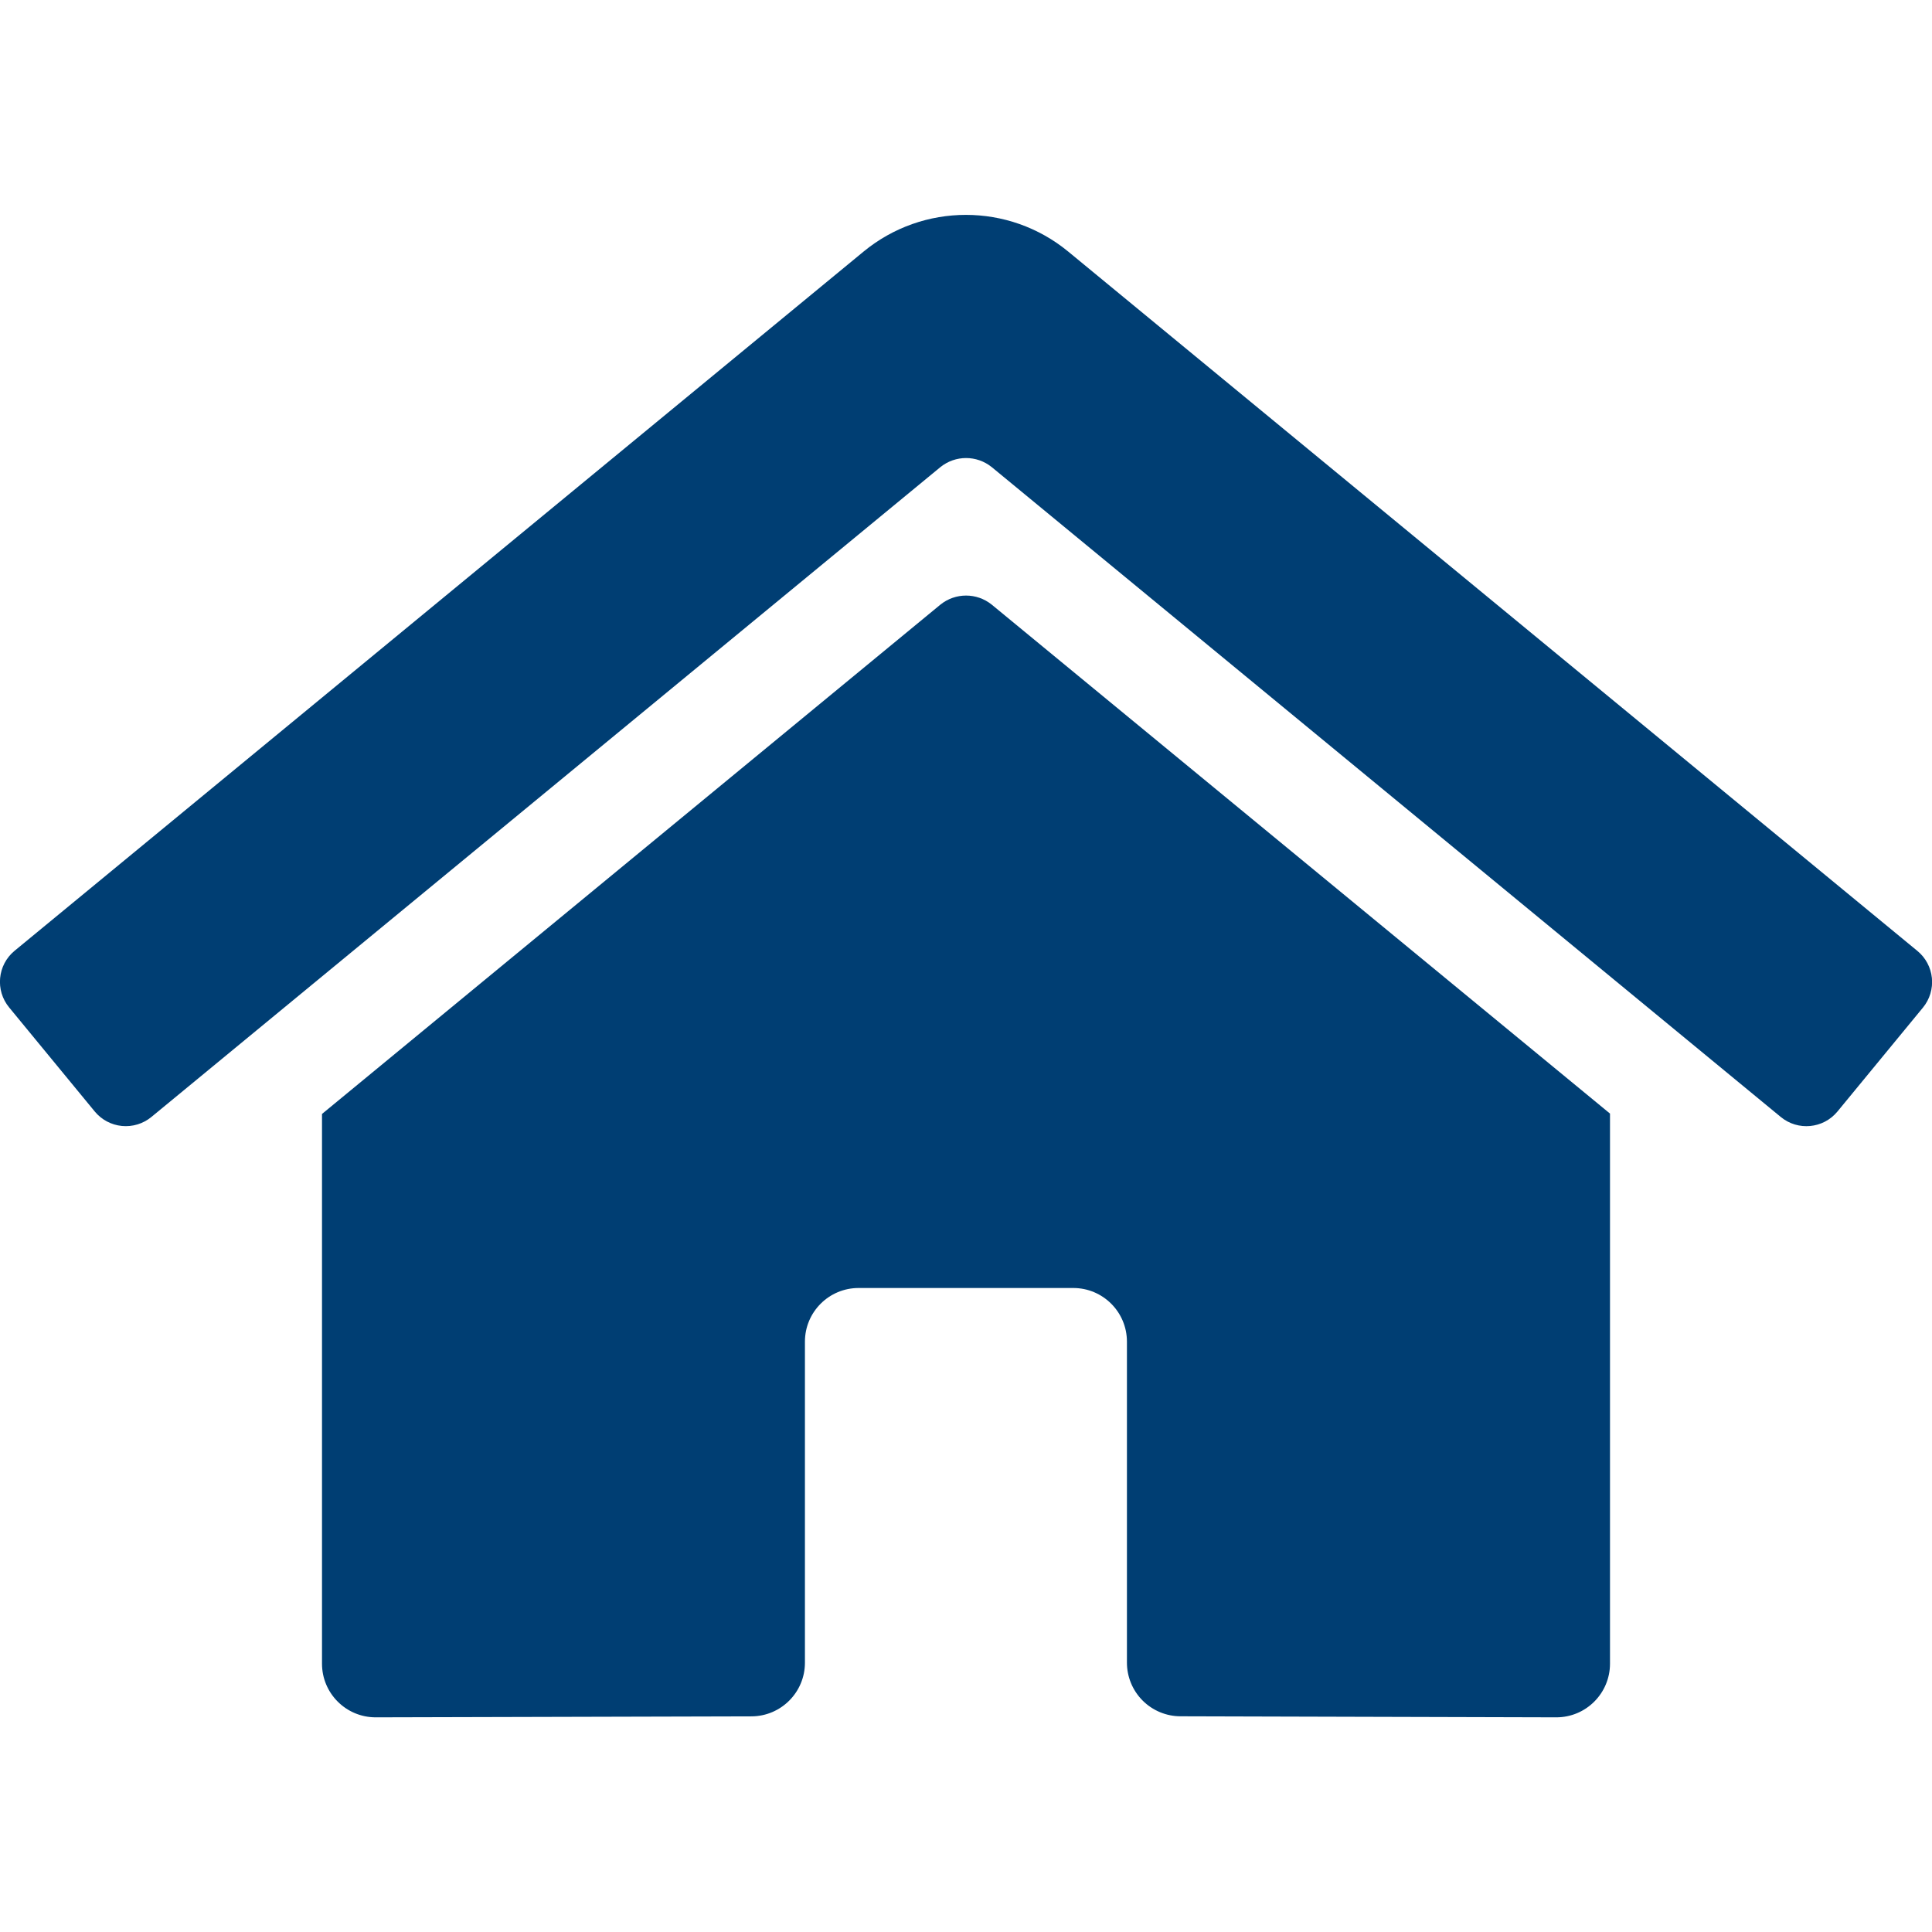
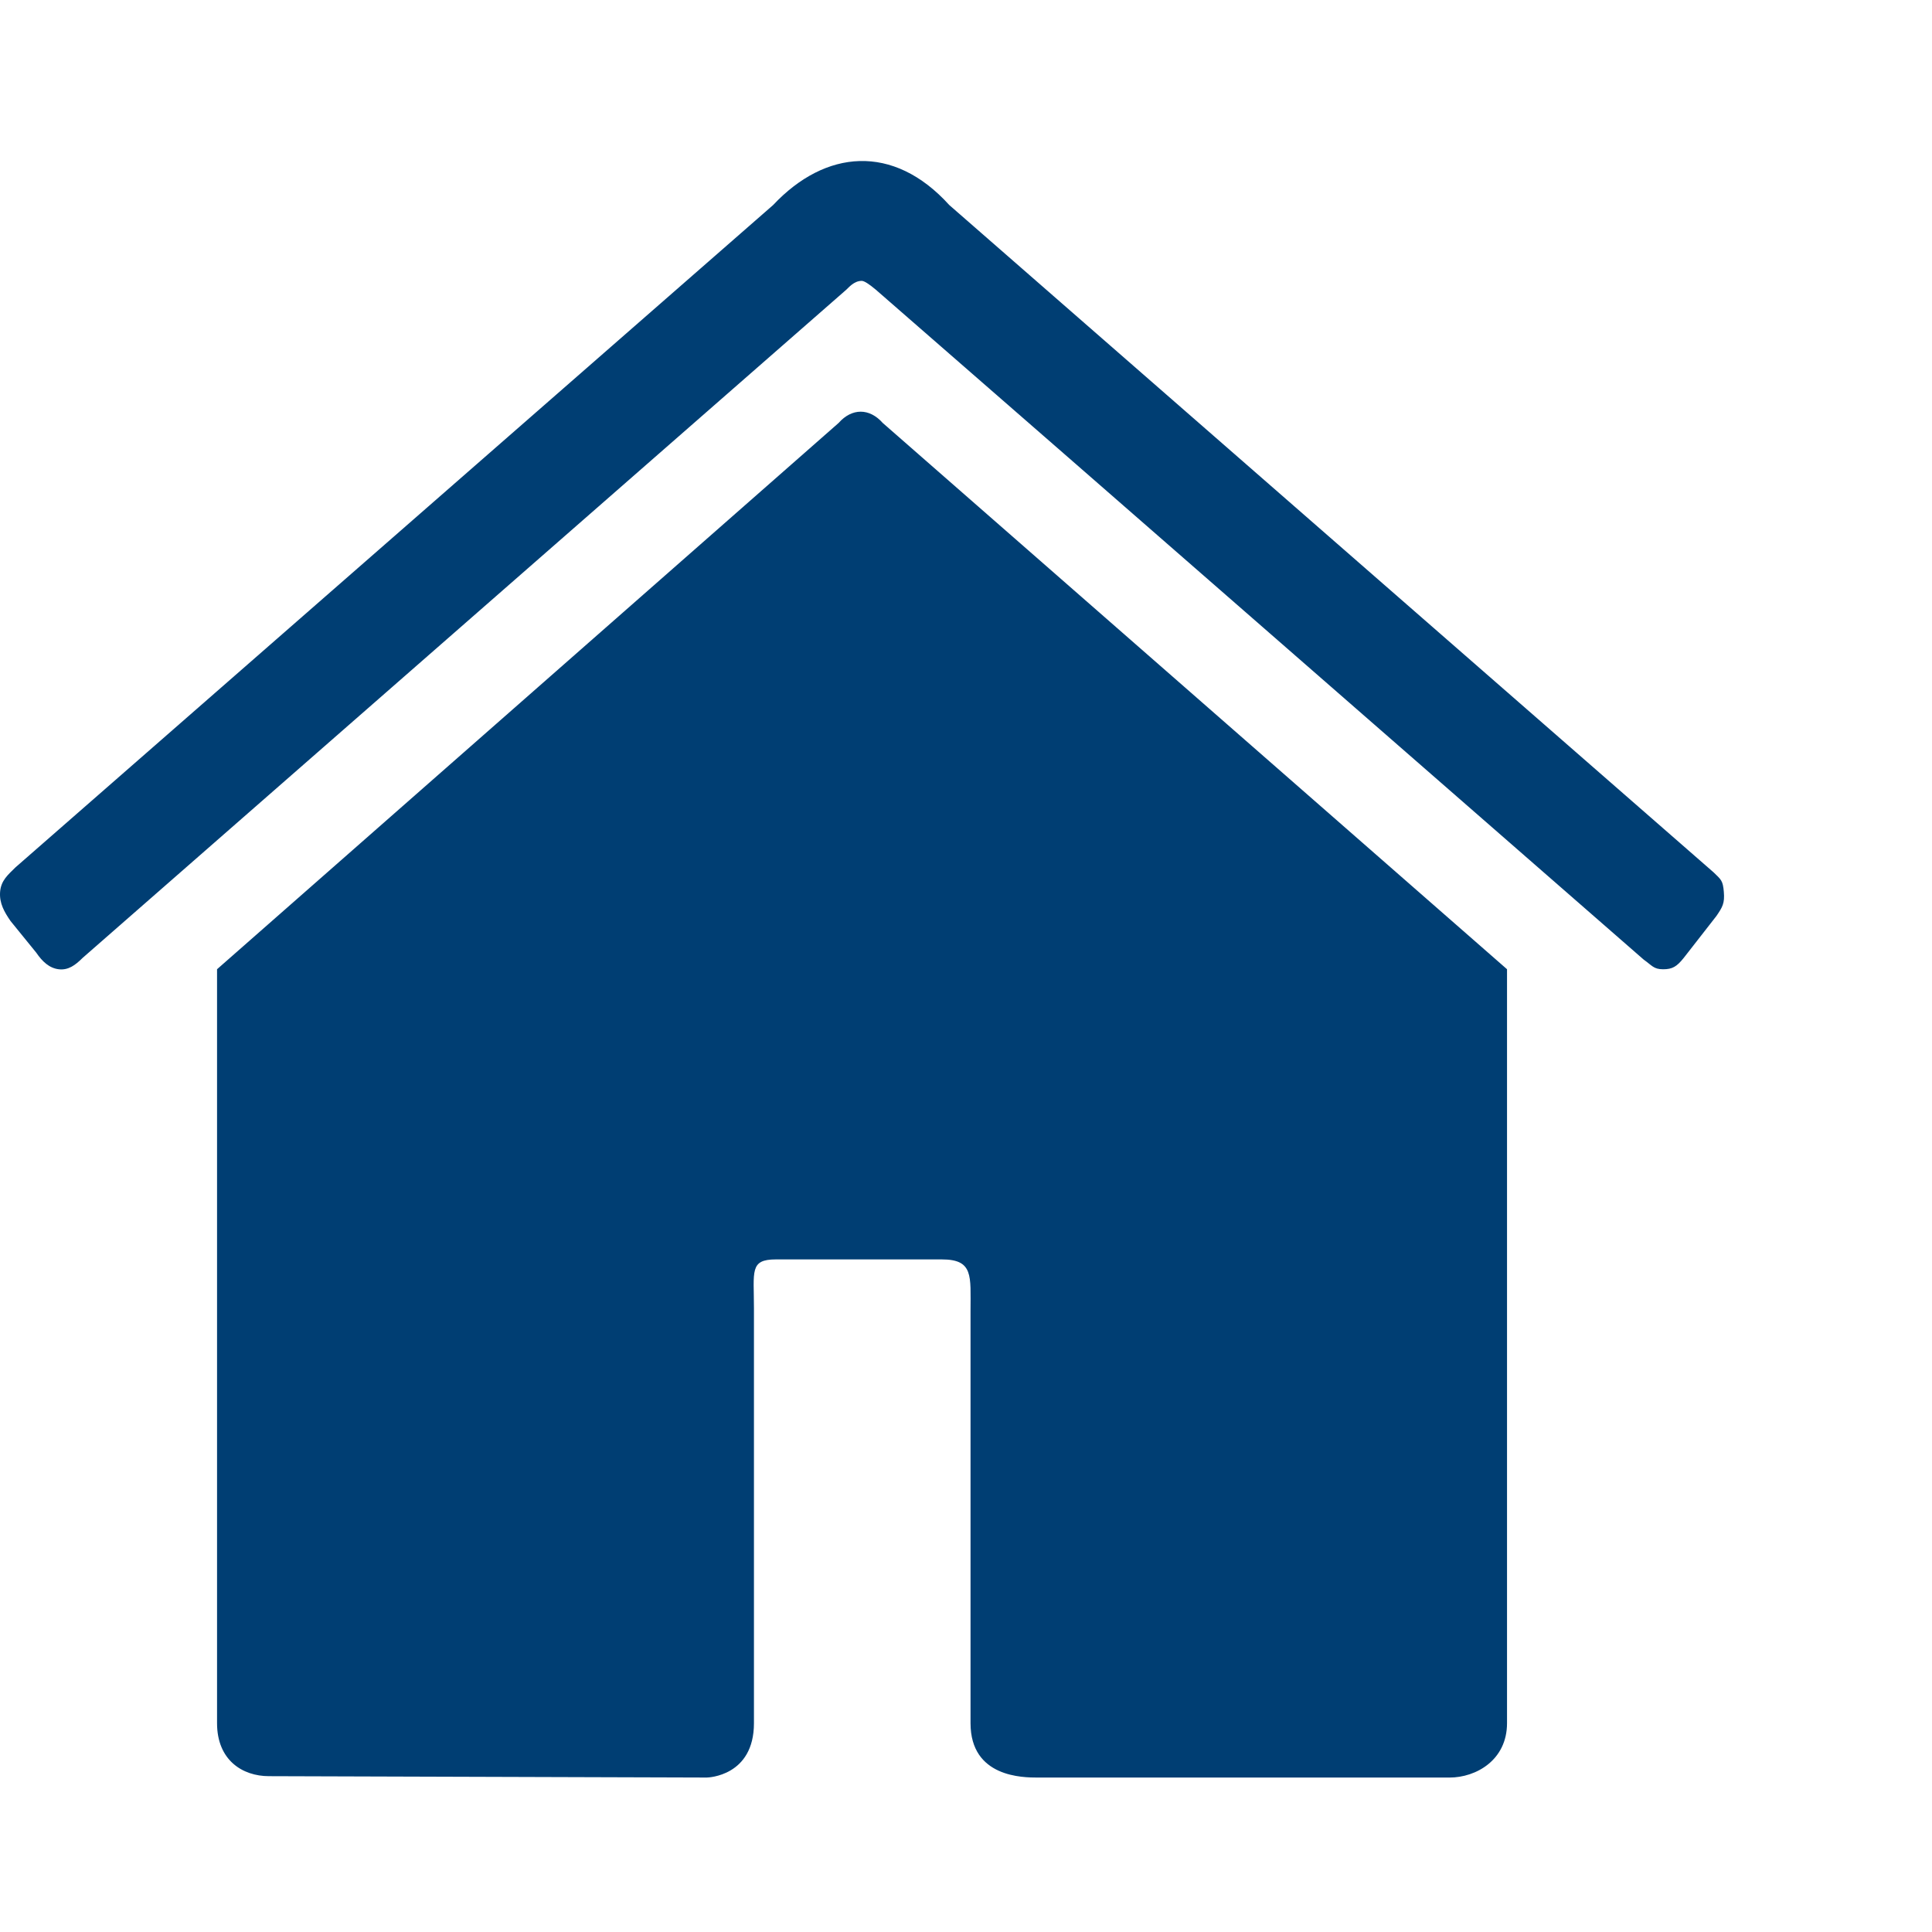
- <svg xmlns="http://www.w3.org/2000/svg" viewBox="0 0 576 512" width="24px" height="24px">
-   <path d="M280.37 148.26L96 300.11V464a16 16 0 0 0 16 16l112.06-.29a16 16 0 0 0 15.92-16V368a16 16 0 0 1 16-16h64a16 16 0 0 1 16 16v95.64a16 16 0 0 0 16 16.05L464 480a16 16 0 0 0 16-16V300L295.67 148.26a12.19 12.19 0 0 0-15.3 0zM571.6 251.47L318.47 43a48 48 0 0 0-61 0L4.34 251.47a12 12 0 0 0-1.6 16.9l25.5 31A12 12 0 0 0 45.15 301l235.22-193.74a12.19 12.19 0 0 1 15.3 0L530.9 301a12 12 0 0 0 16.9-1.6l25.5-31a12 12 0 0 0-1.7-16.93z" fill="#003E73" />
+ <svg xmlns="http://www.w3.org/2000/svg" width="24px" height="24px" viewBox="0 0 576 512">
+   <path d="M250.008 94.11L64.71 256.964v224.774c0 11.035 7.581 15.803 15.466 15.803l130.53.409c.397 0 14.074-.409 14.074-16.212v-123.67c0-11.036-1.353-14.59 6.532-14.59H280.8c9.477 0 8.55 4.95 8.55 15.258v123.002c0 16.216 15.735 16.212 19.987 16.216h122.822c7.885 0 17.14-5.181 17.14-16.216V256.964L263.19 94.11c-3.984-4.495-9.198-4.495-13.182 0zm260.906 133.996L283.012 29.128c-16.72-18.47-37-16.51-52.514 0L4.604 226.603c-2.19 2.182-4.306 3.882-4.574 7.292-.268 3.41 1.299 6.054 3.11 8.693l7.668 9.437c1.807 2.648 3.895 4.62 6.725 4.949 2.831.329 4.912-1.211 7.105-3.394l227.67-199.204c.695-.609 2.28-2.635 4.604-2.637.718 0 2.122.879 4.21 2.637.069 0 76.369 66.567 228.9 199.701 2.545 1.811 2.995 2.887 5.787 2.897 2.792.01 4.108-.797 6.179-3.394l9.744-12.495c1.81-2.654 2.49-3.77 2.206-7.188-.285-3.418-.813-3.624-3.024-5.791z" fill="#003E73" fill-rule="nonzero" />
</svg>
